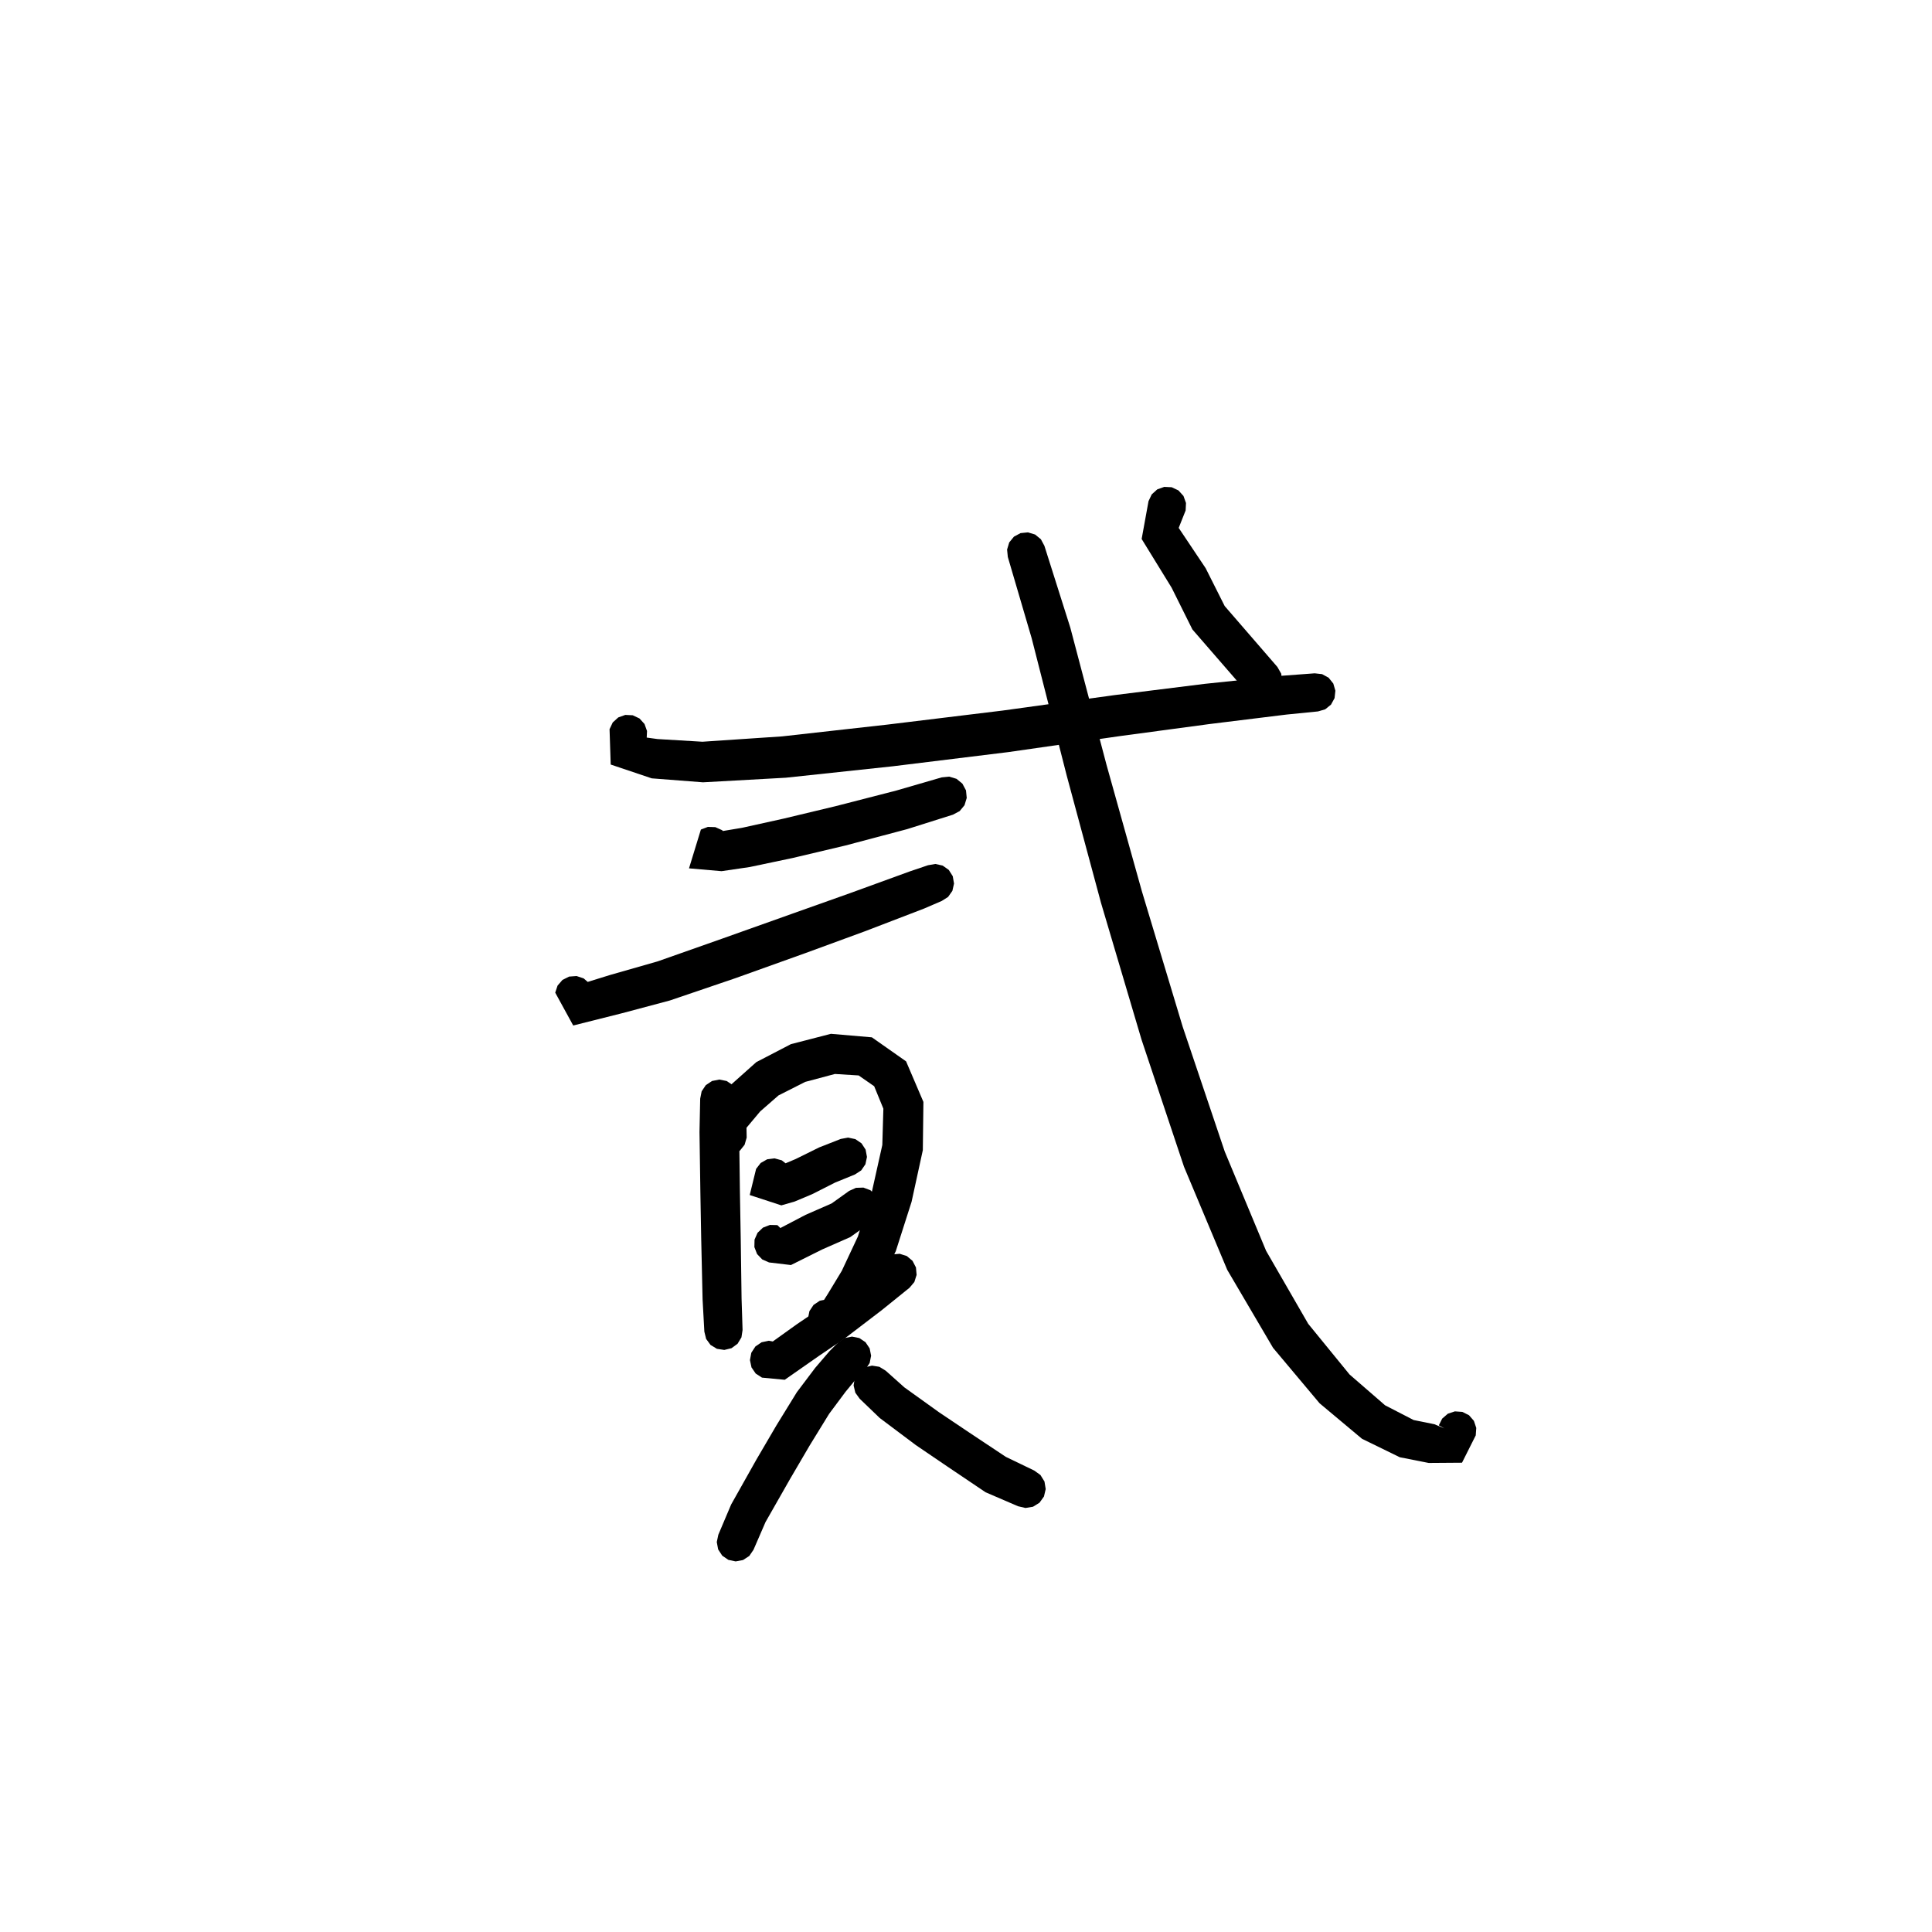
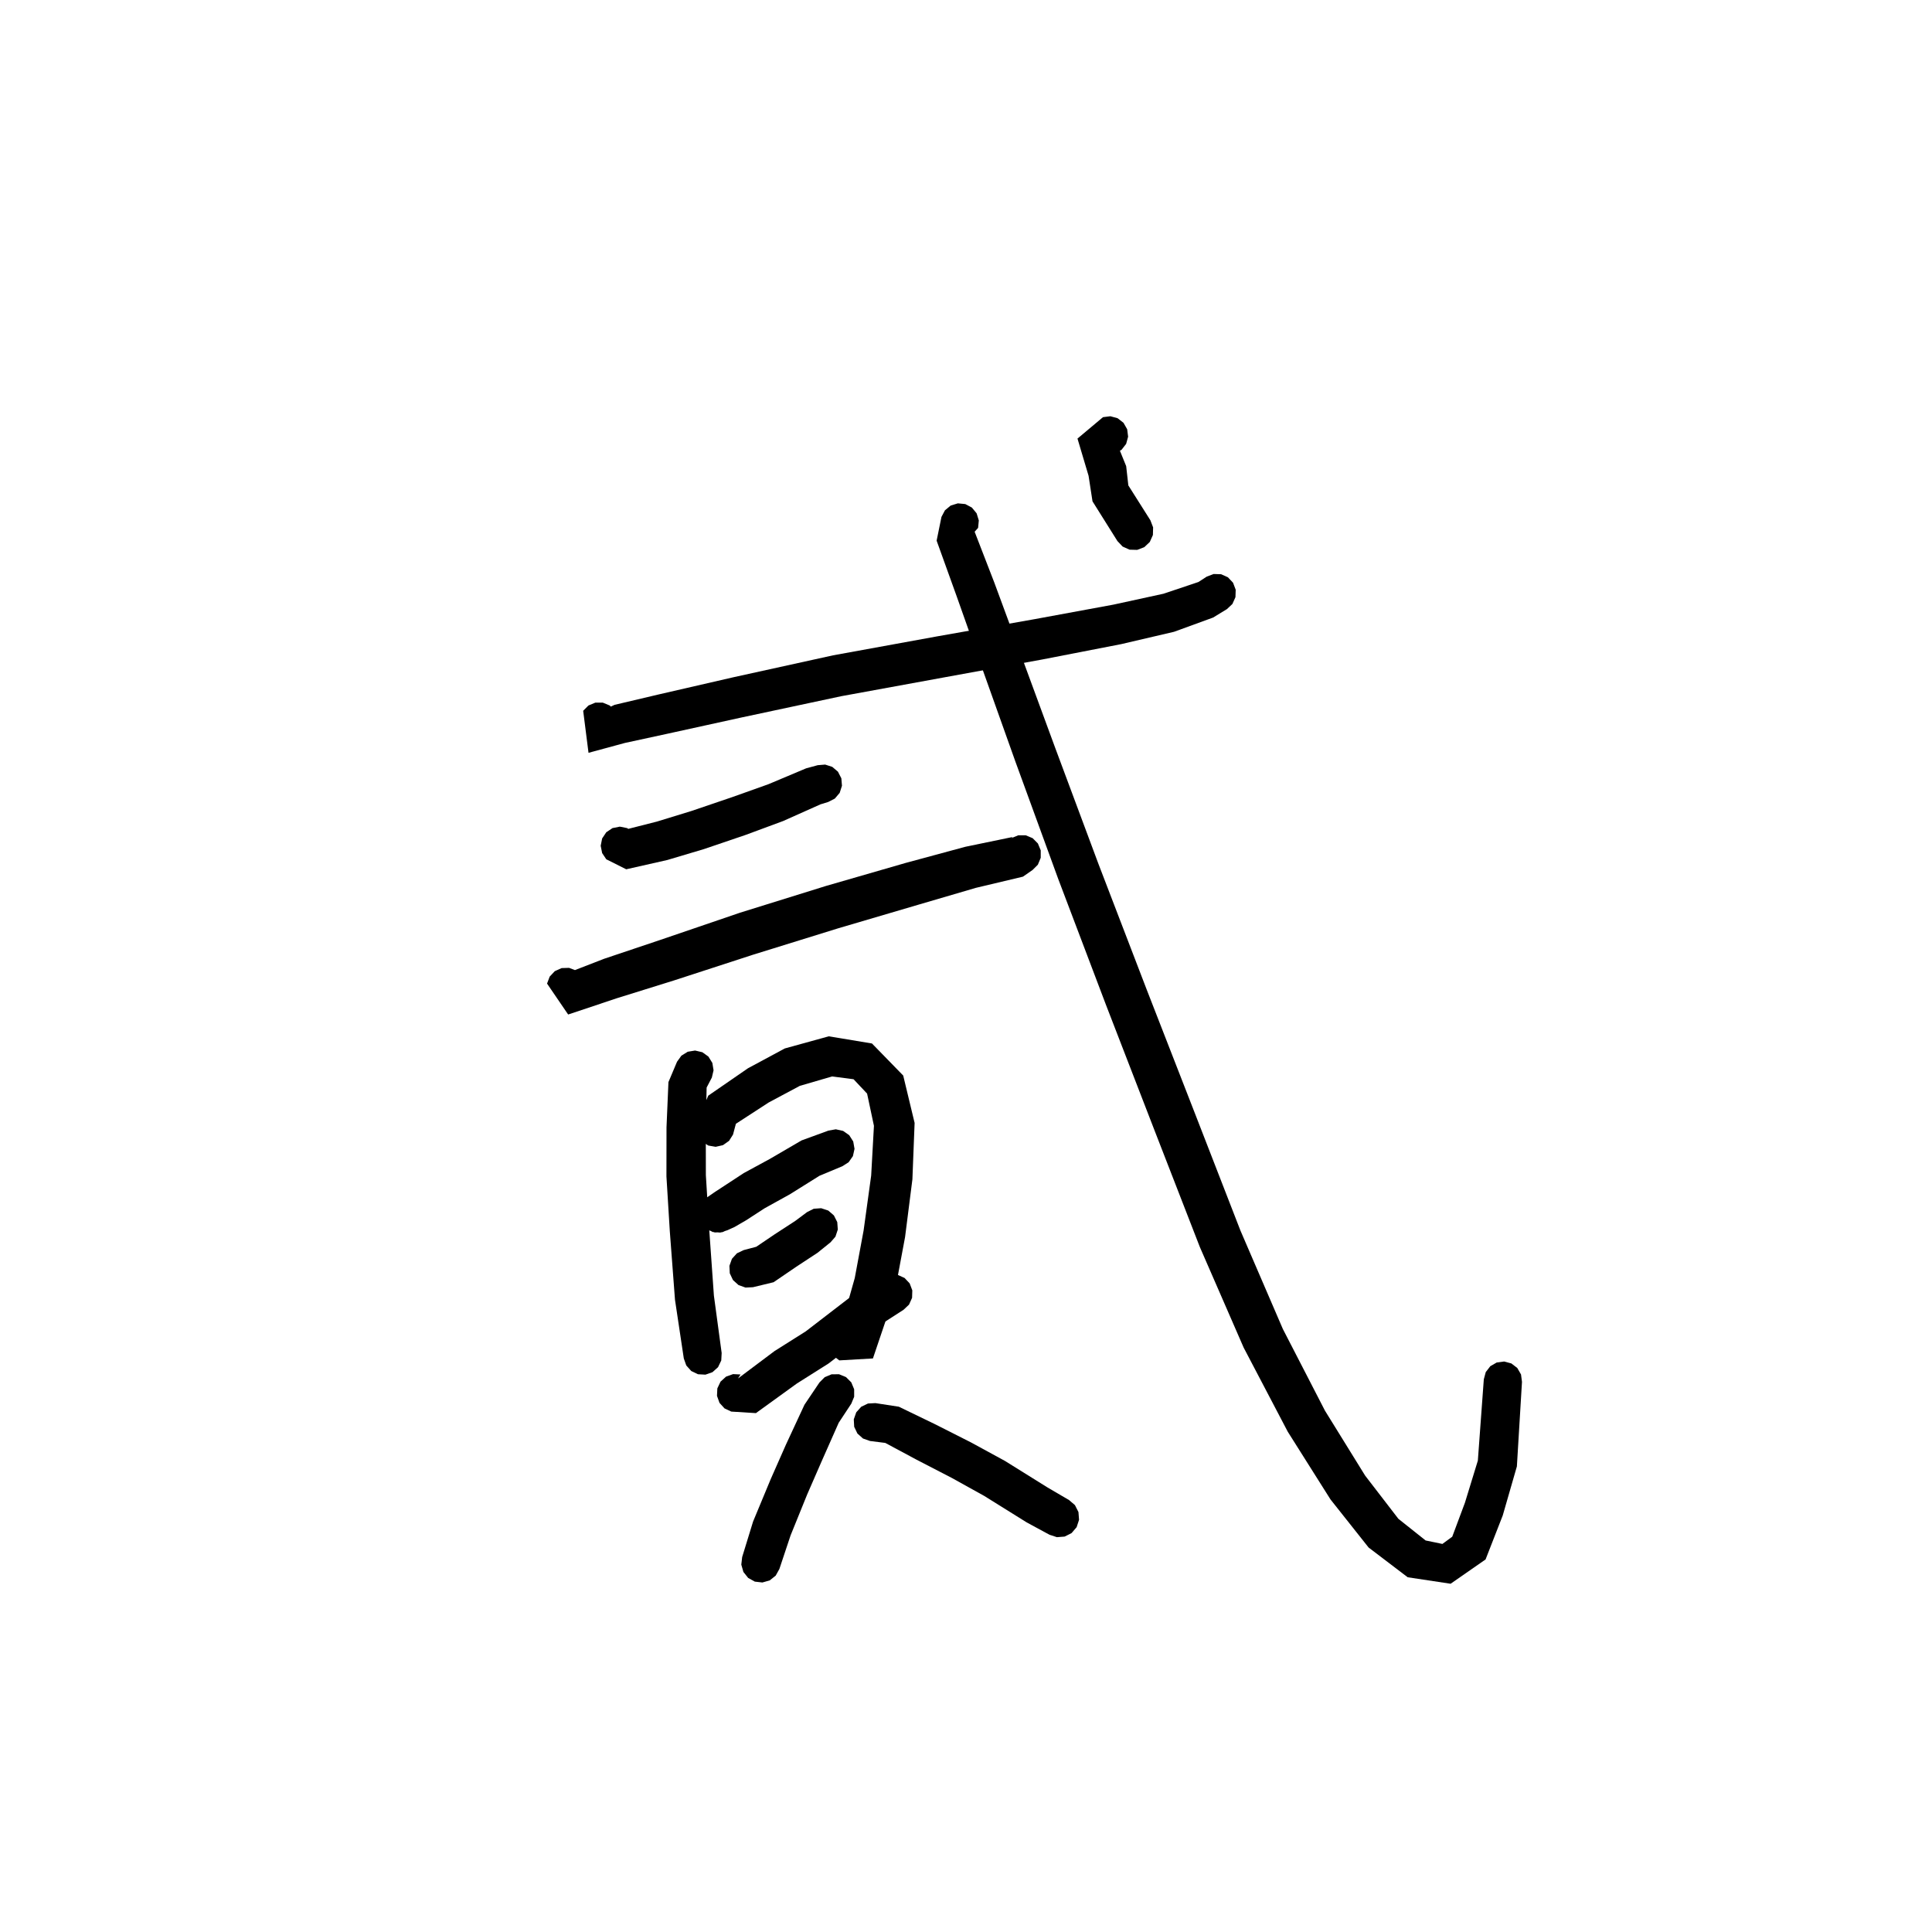
<svg xmlns="http://www.w3.org/2000/svg" viewBox="0 0 300 300" width="300" height="300">
-   <path d="M 108.834 128.812 L 106.988 134.837 L 112.044 135.275 L 116.403 134.635 L 123.08 133.23 L 131.259 131.294 L 140.858 128.748 L 147.98 126.5 L 149.021 125.944 L 149.77 125.032 L 150.113 123.902 L 149.998 122.728 L 149.442 121.687 L 148.53 120.938 L 147.4 120.595 L 146.226 120.71 L 139.185 122.754 L 129.728 125.187 L 121.684 127.113 L 115.228 128.541 L 111.347 129.189 L 110.394 129.97 L 111.982 133.849 L 112.826 133.055 L 113.302 131.998 L 113.337 130.84 L 112.926 129.756 L 112.132 128.912 L 111.076 128.437 L 109.917 128.401 Z" fill="black" fill-rule="nonzero" />
-   <path d="M 86.216 154.138 L 89.009 159.24 L 96.43 157.374 L 104.028 155.351 L 114.186 151.895 L 125.017 148.014 L 134.293 144.613 L 143.471 141.09 L 146.238 139.897 L 147.218 139.277 L 147.886 138.331 L 148.141 137.2 L 147.944 136.058 L 147.325 135.079 L 146.378 134.41 L 145.247 134.155 L 144.106 134.352 L 141.293 135.304 L 132.102 138.649 L 122.837 141.943 L 112.037 145.787 L 102.11 149.285 L 94.772 151.382 L 88.888 153.206 L 92.11 154.875 L 92.027 153.719 L 91.507 152.683 L 90.631 151.925 L 89.531 151.559 L 88.376 151.643 L 87.34 152.162 L 86.581 153.038 Z" fill="black" fill-rule="nonzero" />
-   <path d="M 108.725 170.601 L 108.618 175.778 L 108.755 185.198 L 108.884 192.416 L 109.098 201.799 L 109.372 206.781 L 109.647 207.907 L 110.332 208.842 L 111.323 209.443 L 112.468 209.62 L 113.594 209.344 L 114.528 208.659 L 115.13 207.669 L 115.306 206.523 L 115.151 201.635 L 115.021 192.305 L 114.893 185.103 L 114.772 175.724 L 114.665 170.601 L 114.439 169.464 L 113.795 168.501 L 112.832 167.857 L 111.695 167.631 L 110.559 167.857 L 109.595 168.501 L 108.951 169.464 Z" fill="black" fill-rule="nonzero" />
-   <path d="M 115.943 176.641 L 115.914 175.119 L 118.044 172.579 L 120.886 170.096 L 125.04 167.994 L 129.643 166.766 L 133.327 166.993 L 135.742 168.67 L 137.17 172.155 L 137.005 177.797 L 135.404 184.973 L 133.216 191.997 L 130.714 197.334 L 128.594 200.837 L 127.2 203.046 L 130.534 202.621 L 129.57 201.977 L 128.433 201.751 L 127.297 201.977 L 126.333 202.621 L 125.69 203.584 L 125.463 204.721 L 125.69 205.858 L 126.333 206.821 L 130.954 207.683 L 133.68 204.228 L 136.196 200.263 L 139.101 194.269 L 141.549 186.615 L 143.296 178.598 L 143.388 171.107 L 140.696 164.807 L 135.385 161.076 L 129.027 160.53 L 122.814 162.134 L 117.44 164.926 L 113.587 168.365 L 110.48 172.52 L 110.023 176.148 L 110.154 177.3 L 110.716 178.313 L 111.622 179.035 L 112.736 179.355 L 113.888 179.224 L 114.901 178.662 L 115.623 177.755 Z" fill="black" fill-rule="nonzero" />
-   <path d="M 117.408 181.504 L 116.415 185.564 L 121.329 187.169 L 123.412 186.567 L 126.106 185.434 L 129.67 183.631 L 132.755 182.371 L 133.727 181.739 L 134.382 180.784 L 134.622 179.65 L 134.41 178.511 L 133.778 177.539 L 132.822 176.884 L 131.689 176.644 L 130.549 176.856 L 127.197 178.171 L 123.55 179.974 L 121.352 180.901 L 119.83 181.329 L 121.997 183.534 L 122.721 184.161 L 123.027 183.043 L 122.882 181.893 L 122.308 180.887 L 121.393 180.176 L 120.275 179.87 L 119.125 180.015 L 118.118 180.589 Z" fill="black" fill-rule="nonzero" />
-   <path d="M 119.42 196.032 L 122.817 196.435 L 127.652 194.023 L 132.026 192.099 L 135.31 189.756 L 136.103 188.911 L 136.513 187.827 L 136.477 186.669 L 136 185.613 L 135.156 184.819 L 134.072 184.409 L 132.914 184.446 L 131.857 184.922 L 129.132 186.871 L 125.095 188.638 L 121.175 190.689 L 120.709 190.234 L 119.55 190.208 L 118.47 190.627 L 117.632 191.428 L 117.165 192.489 L 117.139 193.647 L 117.559 194.728 L 118.36 195.565 Z" fill="black" fill-rule="nonzero" />
-   <path d="M 118.318 213.916 L 121.854 214.252 L 127.181 210.531 L 131.227 207.788 L 136.926 203.435 L 141.233 199.959 L 141.979 199.072 L 142.33 197.967 L 142.23 196.813 L 141.697 195.784 L 140.81 195.038 L 139.706 194.688 L 138.551 194.787 L 137.522 195.32 L 133.245 198.711 L 127.7 202.941 L 123.764 205.606 L 119.133 208.924 L 120.524 208.401 L 119.384 208.189 L 118.251 208.429 L 117.295 209.084 L 116.663 210.056 L 116.451 211.195 L 116.691 212.329 L 117.346 213.284 Z" fill="black" fill-rule="nonzero" />
-   <path d="M 130.196 208.415 L 128.797 209.82 L 126.591 212.393 L 123.74 216.172 L 120.568 221.324 L 117.449 226.652 L 113.533 233.614 L 111.541 238.315 L 111.301 239.449 L 111.513 240.588 L 112.145 241.559 L 113.1 242.215 L 114.234 242.455 L 115.373 242.243 L 116.345 241.611 L 117 240.655 L 118.87 236.343 L 122.68 229.657 L 125.741 224.428 L 128.749 219.536 L 131.306 216.105 L 133.22 213.785 L 134.396 212.615 L 135.04 211.652 L 135.266 210.515 L 135.04 209.378 L 134.396 208.415 L 133.433 207.771 L 132.296 207.545 L 131.16 207.771 Z" fill="black" fill-rule="nonzero" />
-   <path d="M 133.494 217.198 L 136.609 220.19 L 142.211 224.394 L 147.027 227.667 L 153.039 231.717 L 158.075 233.887 L 159.232 234.158 L 160.404 233.966 L 161.413 233.34 L 162.106 232.376 L 162.377 231.219 L 162.185 230.047 L 161.559 229.038 L 160.594 228.345 L 156.188 226.223 L 150.526 222.461 L 145.815 219.297 L 140.43 215.432 L 137.536 212.845 L 136.549 212.237 L 135.405 212.053 L 134.278 212.321 L 133.339 213.001 L 132.731 213.987 L 132.547 215.131 L 132.815 216.259 Z" fill="black" fill-rule="nonzero" />
-   <path d="M 94.651 113.228 L 94.831 118.718 L 101.203 120.862 L 109.161 121.477 L 122.022 120.763 L 138.595 118.993 L 156.54 116.789 L 173.93 114.296 L 187.785 112.433 L 199.783 110.955 L 204.656 110.47 L 205.769 110.146 L 206.673 109.421 L 207.231 108.405 L 207.358 107.253 L 207.034 106.141 L 206.309 105.237 L 205.294 104.679 L 204.142 104.552 L 199.144 104.925 L 187.022 106.193 L 173.066 107.935 L 155.692 110.335 L 137.842 112.509 L 121.454 114.344 L 109.08 115.176 L 102.102 114.76 L 98.946 114.329 L 100.414 114.669 L 100.47 113.511 L 100.079 112.42 L 99.3 111.562 L 98.253 111.067 L 97.095 111.011 L 96.004 111.402 L 95.146 112.18 Z" fill="black" fill-rule="nonzero" />
-   <path d="M 156.494 86.489 L 160.199 99.112 L 165.641 120.439 L 170.972 140.223 L 177.258 161.44 L 183.853 181.178 L 190.565 197.182 L 197.679 209.291 L 204.905 217.902 L 211.491 223.415 L 217.36 226.281 L 221.849 227.168 L 227.02 227.13 L 229.153 222.884 L 229.234 221.728 L 228.866 220.629 L 228.106 219.755 L 227.069 219.238 L 225.913 219.157 L 224.814 219.524 L 223.939 220.285 L 223.422 221.322 L 224.268 221.798 L 222.743 221.158 L 219.507 220.501 L 215.076 218.216 L 209.558 213.428 L 203.137 205.559 L 196.603 194.234 L 190.181 178.822 L 183.643 159.419 L 177.312 138.403 L 171.827 118.789 L 166.196 97.454 L 162.175 84.756 L 161.628 83.735 L 160.731 83.001 L 159.621 82.666 L 158.468 82.782 L 157.447 83.329 L 156.713 84.226 L 156.379 85.336 Z" fill="black" fill-rule="nonzero" />
-   <path d="M 178.342 77.82 L 177.274 83.692 L 181.929 91.258 L 185.153 97.737 L 193.706 107.593 L 194.654 108.329 L 195.811 108.646 L 197.001 108.497 L 198.044 107.903 L 198.78 106.955 L 199.097 105.798 L 198.947 104.608 L 198.354 103.566 L 190.169 94.108 L 187.212 88.227 L 183.027 81.973 L 184.105 79.261 L 184.161 78.104 L 183.77 77.013 L 182.991 76.154 L 181.944 75.659 L 180.786 75.603 L 179.695 75.994 L 178.837 76.773 Z" fill="black" fill-rule="nonzero" />
+   <path d="M 94.145 133.431 L 97.242 134.982 L 103.616 133.542 L 109.304 131.848 L 115.817 129.633 L 121.592 127.494 L 127.414 124.894 L 128.606 124.53 L 129.636 124 L 130.386 123.116 L 130.74 122.013 L 130.645 120.858 L 130.116 119.827 L 129.232 119.078 L 128.129 118.723 L 126.974 118.818 L 125.162 119.312 L 119.309 121.776 L 113.754 123.757 L 107.392 125.921 L 102.007 127.574 L 96.535 128.966 L 98.345 129.23 L 97.381 128.587 L 96.245 128.36 L 95.108 128.587 L 94.145 129.23 L 93.501 130.194 L 93.275 131.33 L 93.501 132.467 Z" fill="black" fill-rule="nonzero" />
+   <path d="M 84.946 152.731 L 88.221 157.532 L 95.864 154.98 L 104.622 152.253 L 116.99 148.229 L 130.194 144.135 L 142.503 140.512 L 151.522 137.868 L 158.842 136.128 L 160.338 135.089 L 161.159 134.271 L 161.603 133.2 L 161.605 132.042 L 161.162 130.971 L 160.344 130.15 L 159.273 129.706 L 158.115 129.704 L 157.044 130.147 L 157.252 129.967 L 149.894 131.489 L 140.63 133.995 L 128.218 137.582 L 114.899 141.728 L 102.545 145.944 L 93.793 148.883 L 87.101 151.48 L 90.805 153.707 L 90.769 152.549 L 90.292 151.493 L 89.448 150.699 L 88.364 150.289 L 87.206 150.325 L 86.149 150.802 L 85.356 151.647 Z" fill="black" fill-rule="nonzero" />
+   <path d="M 105.129 164.865 L 103.795 168.031 L 103.495 175.061 L 103.484 182.675 L 104.005 191.152 L 104.811 201.82 L 106.18 210.935 L 106.565 212.028 L 107.338 212.891 L 108.383 213.392 L 109.54 213.455 L 110.633 213.071 L 111.496 212.297 L 111.997 211.252 L 112.06 210.095 L 110.854 201.184 L 110.115 190.736 L 109.606 182.476 L 109.595 175.154 L 109.724 168.878 L 110.536 167.323 L 110.801 166.195 L 110.614 165.052 L 110.003 164.067 L 109.062 163.391 L 107.933 163.126 L 106.79 163.314 L 105.805 163.924 Z" fill="black" fill-rule="nonzero" />
+   <path d="M 113.824 176.173 L 114.268 174.503 L 119.357 171.197 L 124.194 168.612 L 129.205 167.151 L 132.54 167.582 L 134.642 169.814 L 135.705 174.818 L 135.275 182.542 L 134.098 191.081 L 132.726 198.454 L 131.284 203.558 L 130.332 207.516 L 132.981 205.927 L 131.863 205.621 L 130.713 205.766 L 129.706 206.34 L 128.996 207.255 L 128.69 208.373 L 128.835 209.523 L 129.409 210.53 L 130.324 211.24 L 135.548 210.939 L 137.429 205.37 L 139.076 199.915 L 140.538 192.095 L 141.678 183.124 L 142.02 174.367 L 140.25 167.01 L 135.4 162.032 L 128.692 160.918 L 121.858 162.805 L 116.137 165.885 L 109.981 170.132 L 108.279 174.041 L 108.082 175.183 L 108.337 176.314 L 109.006 177.26 L 109.985 177.879 L 111.127 178.076 L 112.258 177.821 L 113.205 177.153 Z" fill="black" fill-rule="nonzero" />
+   <path d="M 111.257 184.922 L 109.735 185.968 L 108.933 186.822 L 108.518 187.918 L 108.555 189.09 L 109.037 190.158 L 109.891 190.96 L 110.987 191.375 L 112.158 191.338 L 113.226 190.856 L 114.709 189.756 L 115.503 188.911 L 115.912 187.827 L 115.876 186.669 L 115.4 185.613 L 114.555 184.819 L 113.471 184.409 L 112.313 184.446 Z M 112.959 191.027 L 114.062 190.526 L 115.846 189.492 L 118.722 187.625 L 122.675 185.436 L 127.251 182.572 L 130.798 181.094 L 131.775 180.472 L 132.44 179.522 L 132.69 178.391 L 132.489 177.25 L 131.866 176.272 L 130.917 175.608 L 129.786 175.357 L 128.645 175.558 L 124.466 177.084 L 119.514 179.972 L 115.484 182.16 L 112.437 184.156 L 110.873 185.182 L 110.003 185.797 L 109.115 186.562 L 108.587 187.608 L 108.499 188.777 L 108.866 189.89 L 109.631 190.778 L 110.677 191.306 L 111.845 191.393 Z" fill="black" fill-rule="nonzero" />
+   <path d="M 116.922 199.877 L 120.122 199.104 L 123.674 196.681 L 126.946 194.533 L 128.969 192.902 L 129.728 192.026 L 130.093 190.926 L 130.01 189.77 L 129.49 188.735 L 128.614 187.976 L 127.514 187.611 L 126.358 187.694 L 125.323 188.214 L 123.483 189.587 L 120.317 191.645 L 117.431 193.599 L 115.481 194.114 L 114.434 194.609 L 113.655 195.468 L 113.264 196.559 L 113.32 197.716 L 113.815 198.764 L 114.674 199.542 L 115.765 199.933 Z" fill="black" fill-rule="nonzero" />
+   <path d="M 113.55 219.19 L 117.378 219.429 L 123.731 214.836 L 128.661 211.72 L 135.349 206.575 L 140.308 203.377 L 141.152 202.583 L 141.628 201.526 L 141.663 200.368 L 141.252 199.284 L 140.458 198.44 L 139.402 197.964 L 138.243 197.929 L 137.16 198.34 L 131.819 201.579 L 125.116 206.735 L 120.26 209.799 L 114.597 214.047 L 114.991 213.428 L 113.833 213.371 L 112.742 213.762 L 111.884 214.541 L 111.389 215.589 L 111.333 216.746 L 111.724 217.837 L 112.502 218.695 Z" fill="black" fill-rule="nonzero" />
+   <path d="M 127.25 214.662 L 124.918 218.126 L 122.036 224.331 L 119.683 229.661 L 116.938 236.263 L 115.243 241.779 L 115.109 242.955 L 115.436 244.093 L 116.173 245.02 L 117.208 245.594 L 118.385 245.728 L 119.523 245.401 L 120.449 244.664 L 121.023 243.629 L 122.761 238.415 L 125.339 232.056 L 127.62 226.827 L 130.232 220.93 L 132.192 217.956 L 132.635 216.885 L 132.633 215.727 L 132.189 214.656 L 131.368 213.838 L 130.297 213.395 L 129.139 213.397 L 128.068 213.841 Z" fill="black" fill-rule="nonzero" />
+   <path d="M 135.095 223.756 L 137.465 224.056 L 142.344 226.672 L 147.824 229.507 L 152.835 232.289 L 159.422 236.396 L 162.969 238.317 L 164.116 238.692 L 165.319 238.599 L 166.394 238.054 L 167.18 237.138 L 167.554 235.991 L 167.462 234.789 L 166.916 233.713 L 166.001 232.928 L 162.681 230.986 L 156.049 226.852 L 150.76 223.969 L 145.166 221.139 L 139.573 218.434 L 135.935 217.875 L 134.778 217.938 L 133.733 218.439 L 132.959 219.302 L 132.575 220.395 L 132.638 221.553 L 133.139 222.597 L 134.002 223.371 Z" fill="black" fill-rule="nonzero" />
+   <path d="M 90.555 110.37 L 91.384 116.897 L 97.051 115.361 L 103.756 113.908 L 115.213 111.394 L 130.611 108.109 L 146.777 105.153 L 161.843 102.404 L 174.122 100.016 L 182.302 98.105 L 188.373 95.892 L 190.523 94.579 L 191.367 93.785 L 191.842 92.728 L 191.878 91.57 L 191.467 90.486 L 190.673 89.642 L 189.616 89.166 L 188.458 89.131 L 187.374 89.542 L 186.09 90.374 L 180.659 92.196 L 172.874 93.89 L 160.69 96.136 L 145.626 98.796 L 129.346 101.762 L 113.843 105.172 L 102.381 107.809 L 95.438 109.446 L 92.092 111 L 95.497 113.665 L 95.939 112.594 L 95.938 111.435 L 95.493 110.365 L 94.673 109.546 L 93.602 109.104 L 92.443 109.105 L 91.373 109.549 Z" fill="black" fill-rule="nonzero" />
+   <path d="M 146.19 80.262 L 145.439 83.954 L 148.56 92.615 L 152.347 103.316 L 157.682 118.29 L 164.325 136.494 L 171.762 156.106 L 179.339 175.695 L 186.316 193.649 L 193.113 209.251 L 199.967 222.323 L 206.604 232.839 L 212.517 240.299 L 218.588 244.917 L 225.251 245.923 L 230.678 242.151 L 233.344 235.323 L 235.541 227.703 L 236.333 214.575 L 236.183 213.426 L 235.604 212.422 L 234.686 211.715 L 233.567 211.414 L 232.418 211.564 L 231.413 212.143 L 230.707 213.061 L 230.406 214.18 L 229.48 226.804 L 227.472 233.347 L 225.502 238.622 L 223.976 239.742 L 221.369 239.203 L 217.139 235.838 L 211.98 229.135 L 205.741 219.051 L 199.204 206.371 L 192.611 191.072 L 185.682 173.232 L 178.066 153.68 L 170.568 134.15 L 163.82 116.045 L 158.34 101.148 L 154.401 90.475 L 151.342 82.569 L 151.879 81.969 L 151.989 80.816 L 151.649 79.708 L 150.911 78.814 L 149.888 78.271 L 148.734 78.161 L 147.626 78.501 L 146.733 79.239 Z" fill="black" fill-rule="nonzero" />
+   <path d="M 171.271 64.779 L 167.311 68.102 L 169.033 73.882 L 169.643 77.846 L 173.513 84.016 L 174.324 84.873 L 175.402 85.354 L 176.583 85.386 L 177.685 84.964 L 178.542 84.152 L 179.023 83.074 L 179.055 81.894 L 178.633 80.791 L 175.207 75.373 L 174.873 72.384 L 173.247 68.378 L 173.149 70.414 L 174.156 69.84 L 174.867 68.925 L 175.173 67.807 L 175.028 66.657 L 174.454 65.651 L 173.539 64.94 L 172.421 64.634 Z" fill="black" fill-rule="nonzero" />
</svg>
